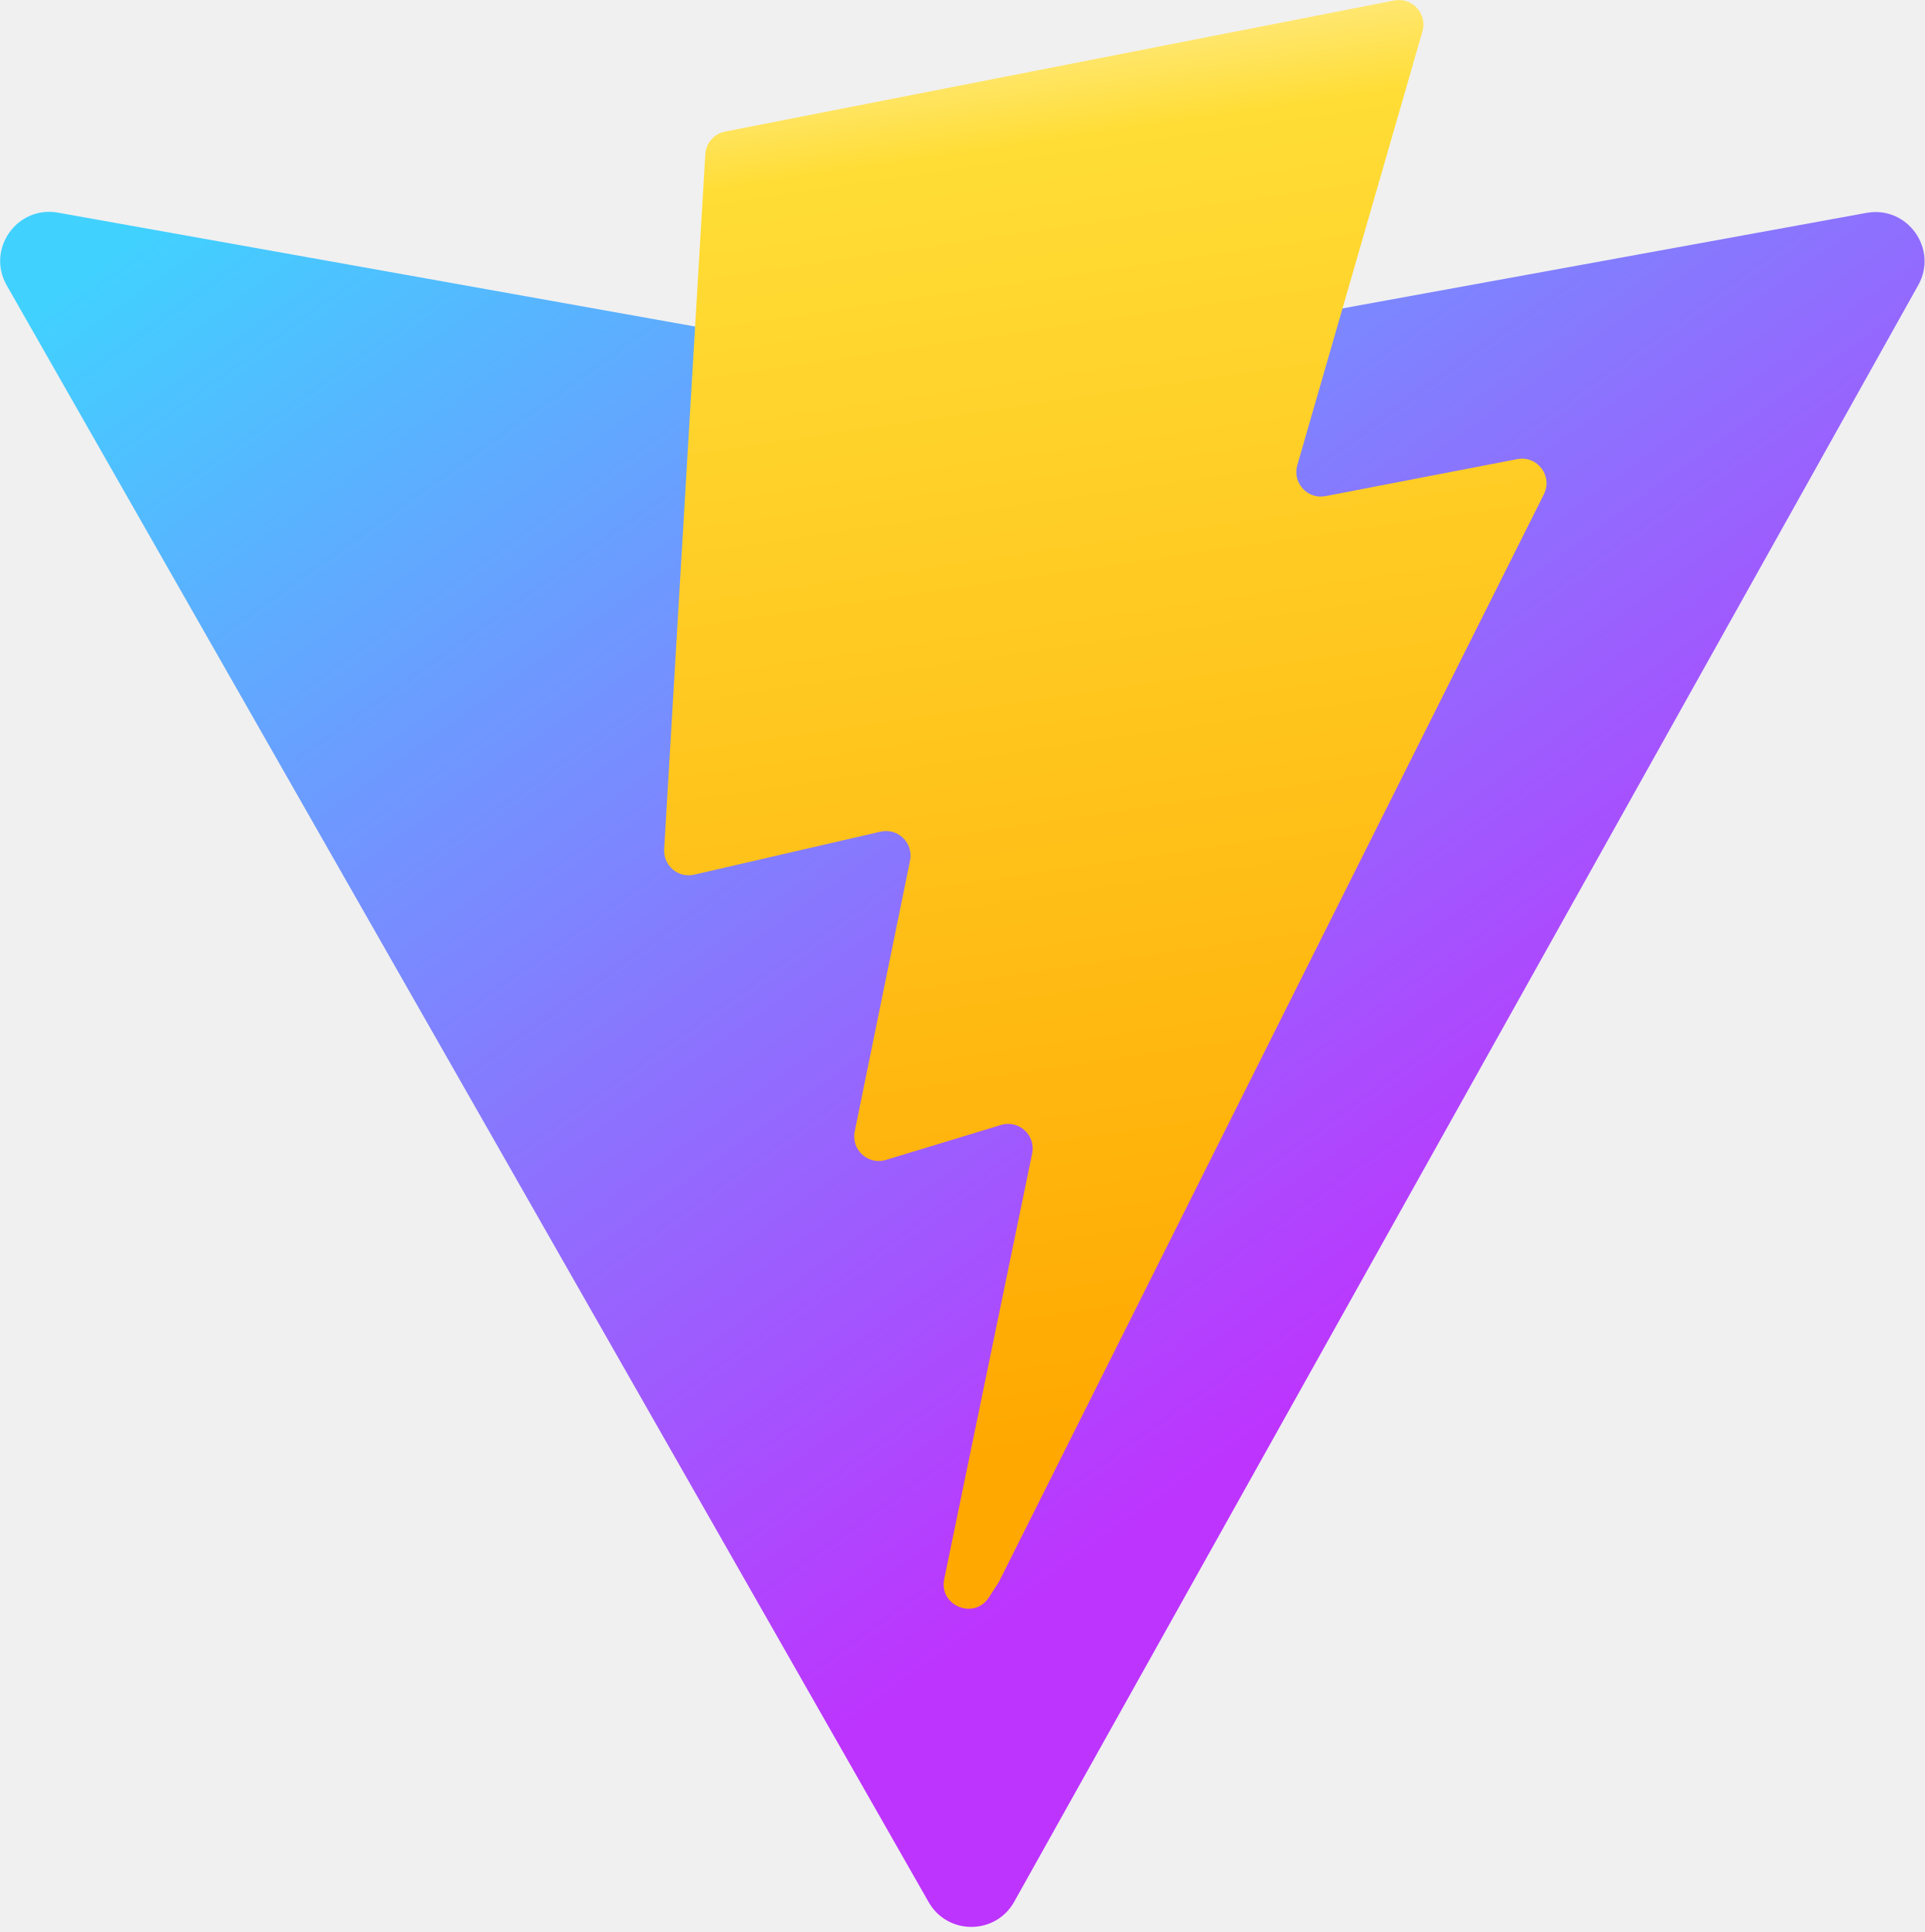
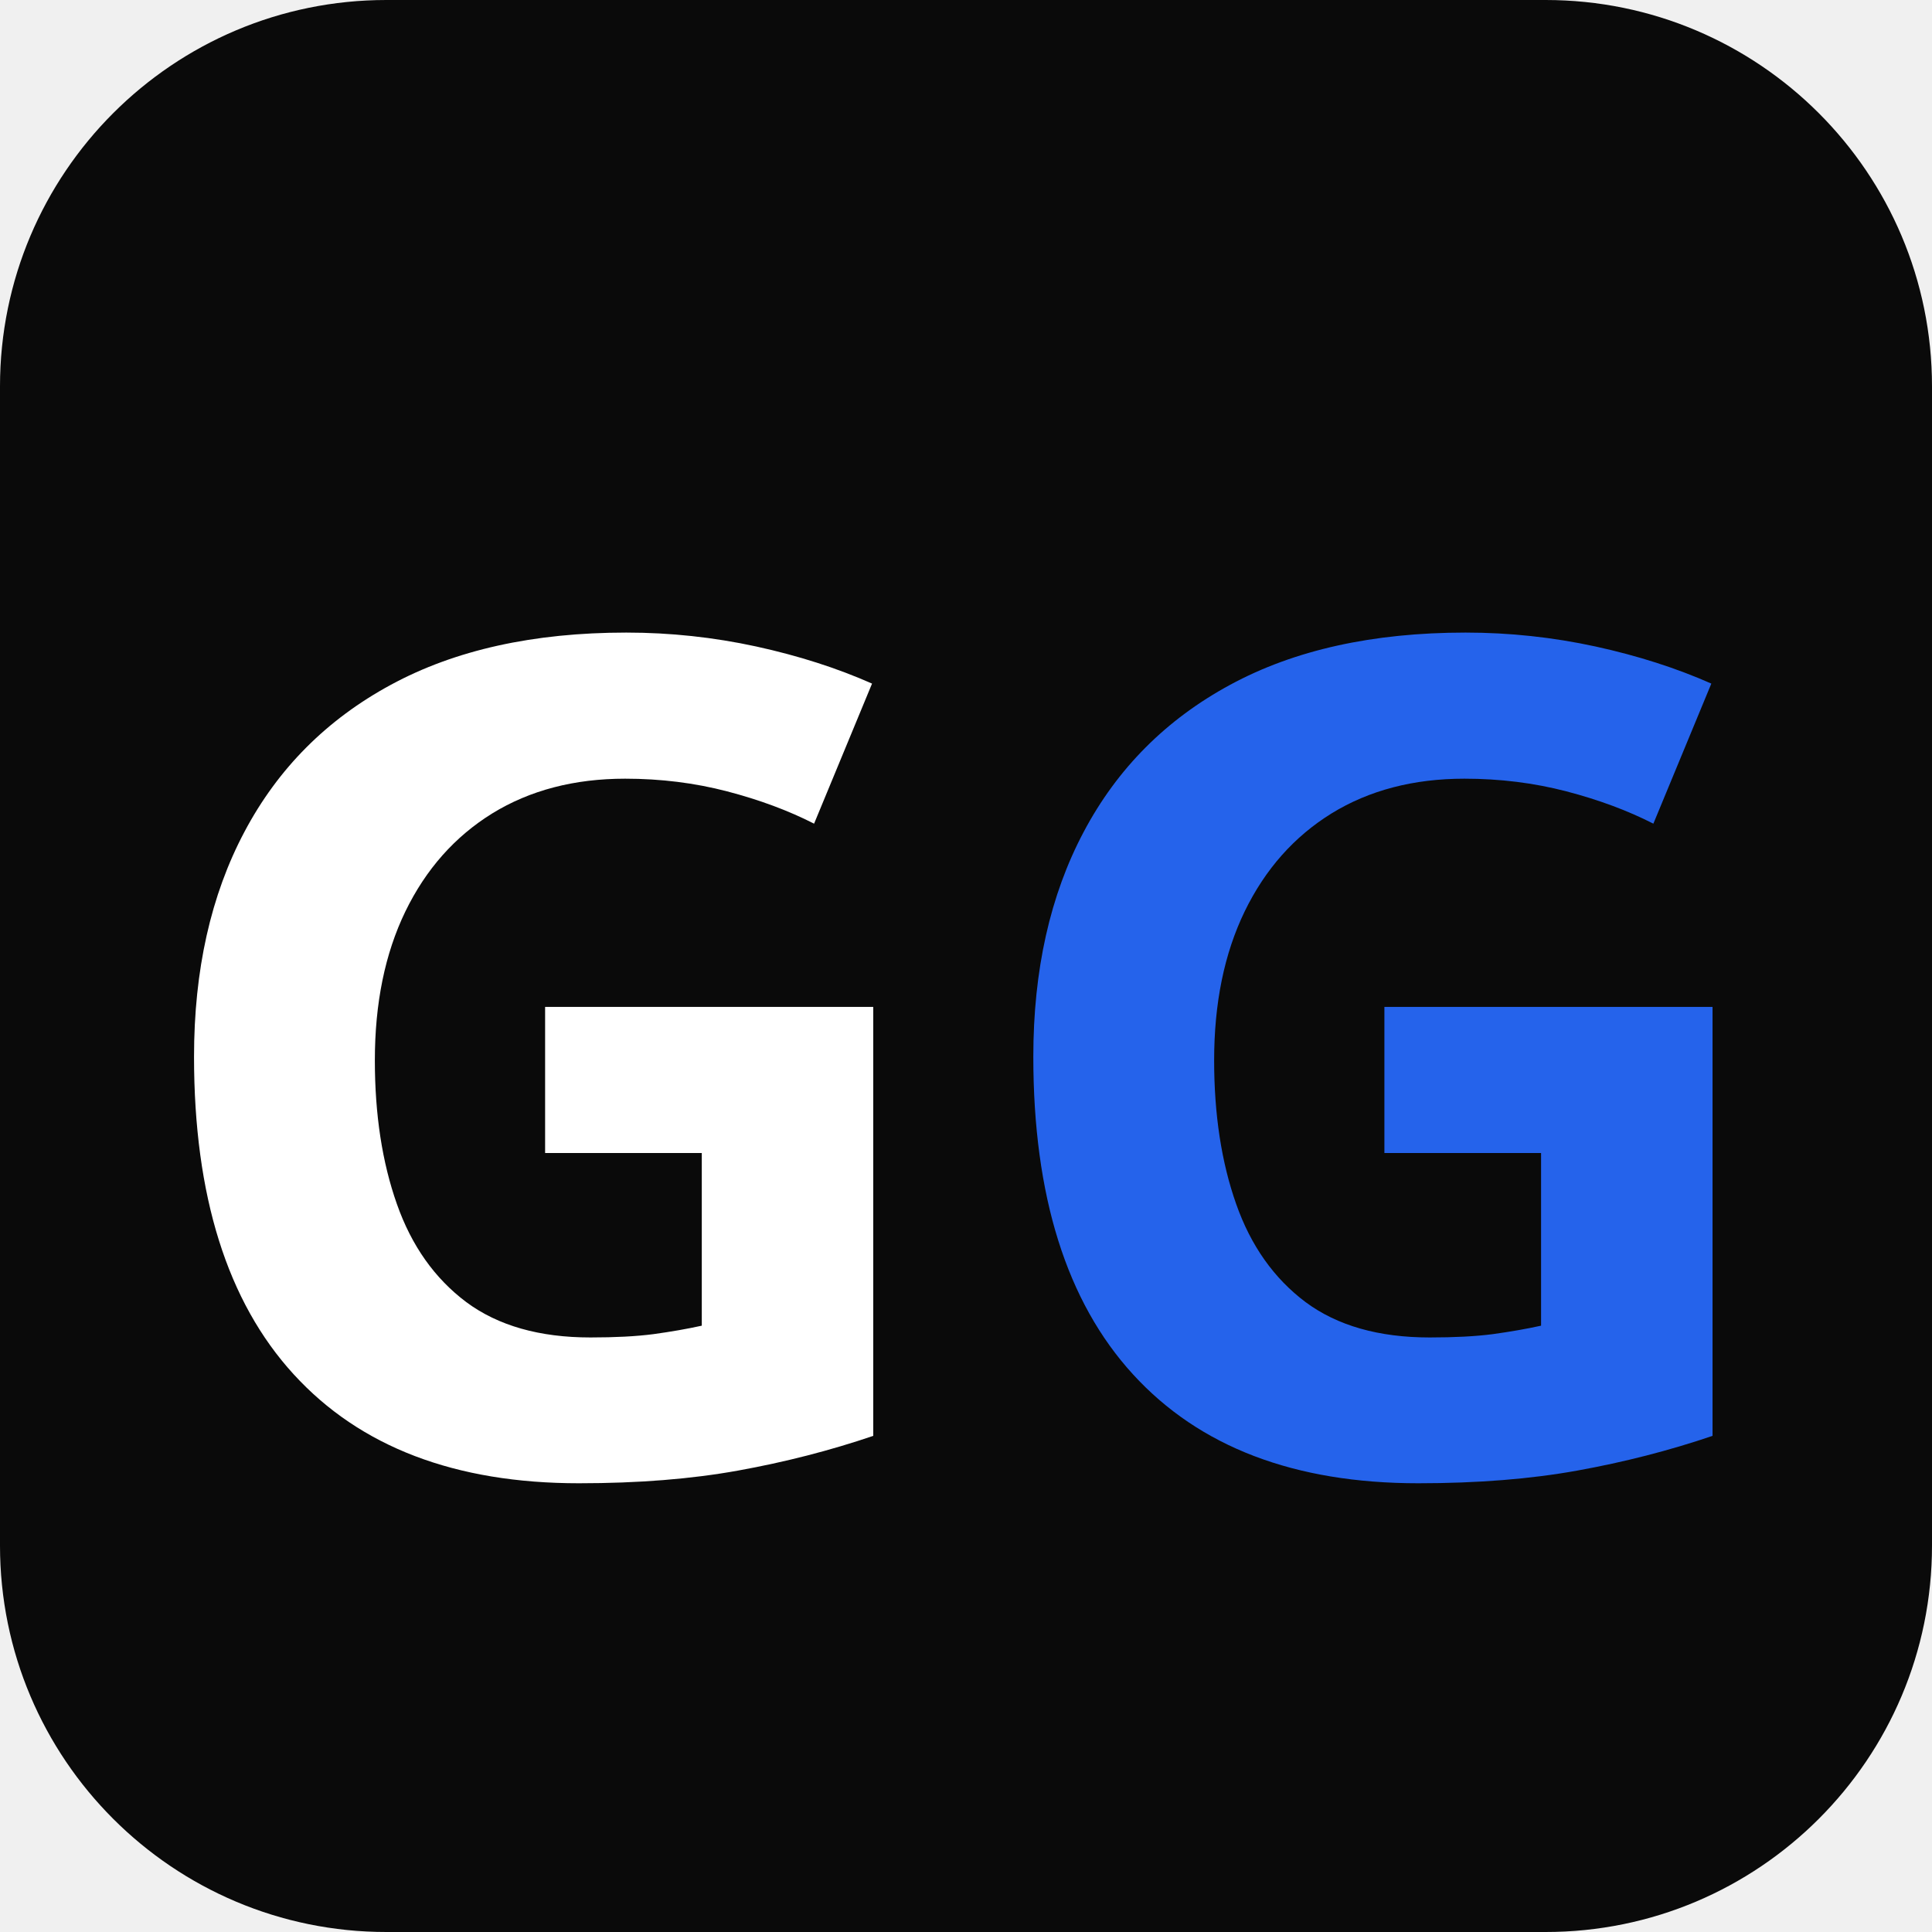
- <svg xmlns="http://www.w3.org/2000/svg" aria-hidden="true" role="img" class="iconify iconify--logos" width="31.88" height="32" preserveAspectRatio="xMidYMid meet" viewBox="0 0 256 257">
-   <defs>
-     <linearGradient id="IconifyId1813088fe1fbc01fb466" x1="-.828%" x2="57.636%" y1="7.652%" y2="78.411%">
-       <stop offset="0%" stop-color="#41D1FF" />
-       <stop offset="100%" stop-color="#BD34FE" />
-     </linearGradient>
-     <linearGradient id="IconifyId1813088fe1fbc01fb467" x1="43.376%" x2="50.316%" y1="2.242%" y2="89.03%">
-       <stop offset="0%" stop-color="#FFEA83" />
-       <stop offset="8.333%" stop-color="#FFDD35" />
-       <stop offset="100%" stop-color="#FFA800" />
-     </linearGradient>
-   </defs>
-   <path fill="url(#IconifyId1813088fe1fbc01fb466)" d="M255.153 37.938L134.897 252.976c-2.483 4.44-8.862 4.466-11.382.048L.875 37.958c-2.746-4.814 1.371-10.646 6.827-9.67l120.385 21.517a6.537 6.537 0 0 0 2.322-.004l117.867-21.483c5.438-.991 9.574 4.796 6.877 9.62Z" />
-   <path fill="url(#IconifyId1813088fe1fbc01fb467)" d="M185.432.063L96.44 17.501a3.268 3.268 0 0 0-2.634 3.014l-5.474 92.456a3.268 3.268 0 0 0 3.997 3.378l24.777-5.718c2.318-.535 4.413 1.507 3.936 3.838l-7.361 36.047c-.495 2.426 1.782 4.5 4.151 3.78l15.304-4.649c2.372-.72 4.652 1.36 4.15 3.788l-11.698 56.621c-.732 3.542 3.979 5.473 5.943 2.437l1.313-2.028l72.516-144.72c1.215-2.423-.88-5.186-3.54-4.672l-25.505 4.922c-2.396.462-4.435-1.77-3.759-4.114l16.646-57.705c.677-2.35-1.37-4.583-3.769-4.113Z" />
+ <svg xmlns="http://www.w3.org/2000/svg" viewBox="0 0 100 100">
+   <rect width="100" height="100" rx="20" fill="#0a0a0a" />
+   <text x="50" y="55" dominant-baseline="middle" text-anchor="middle" font-family="sans-serif" font-size="60" font-weight="bold" fill="#ffffff">G<tspan fill="#2563eb">G</tspan>
+   </text>
</svg>
